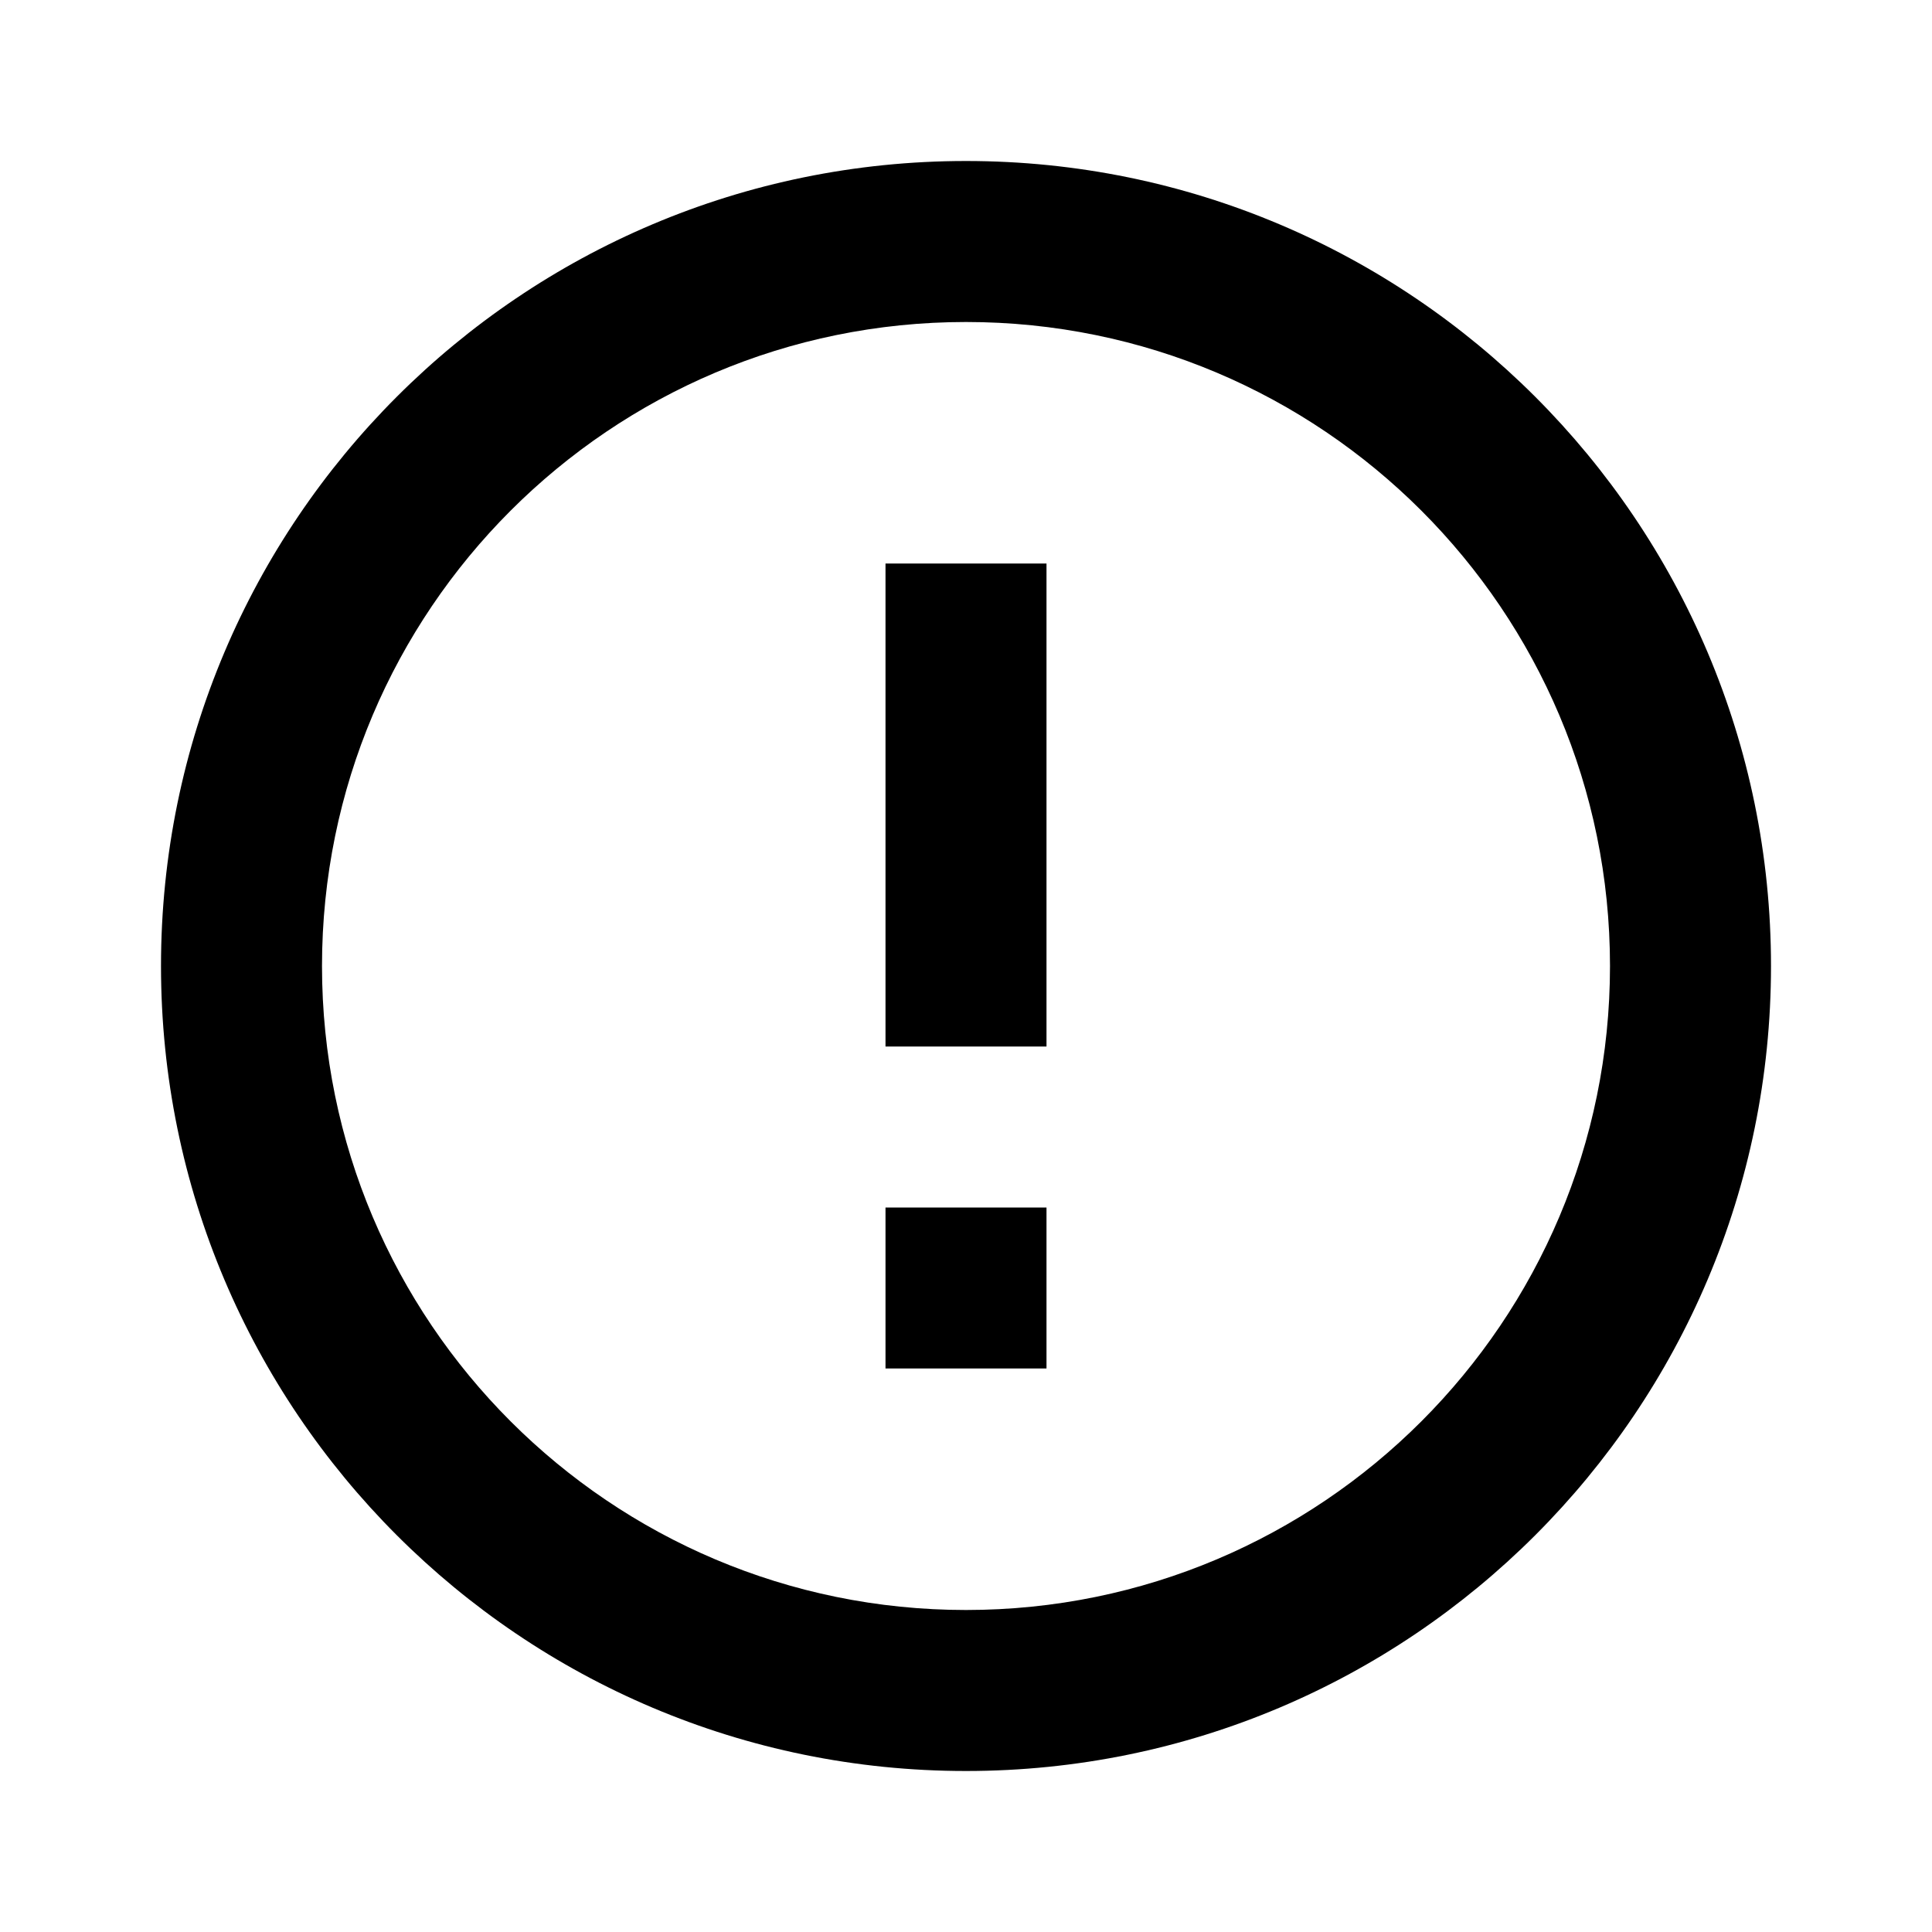
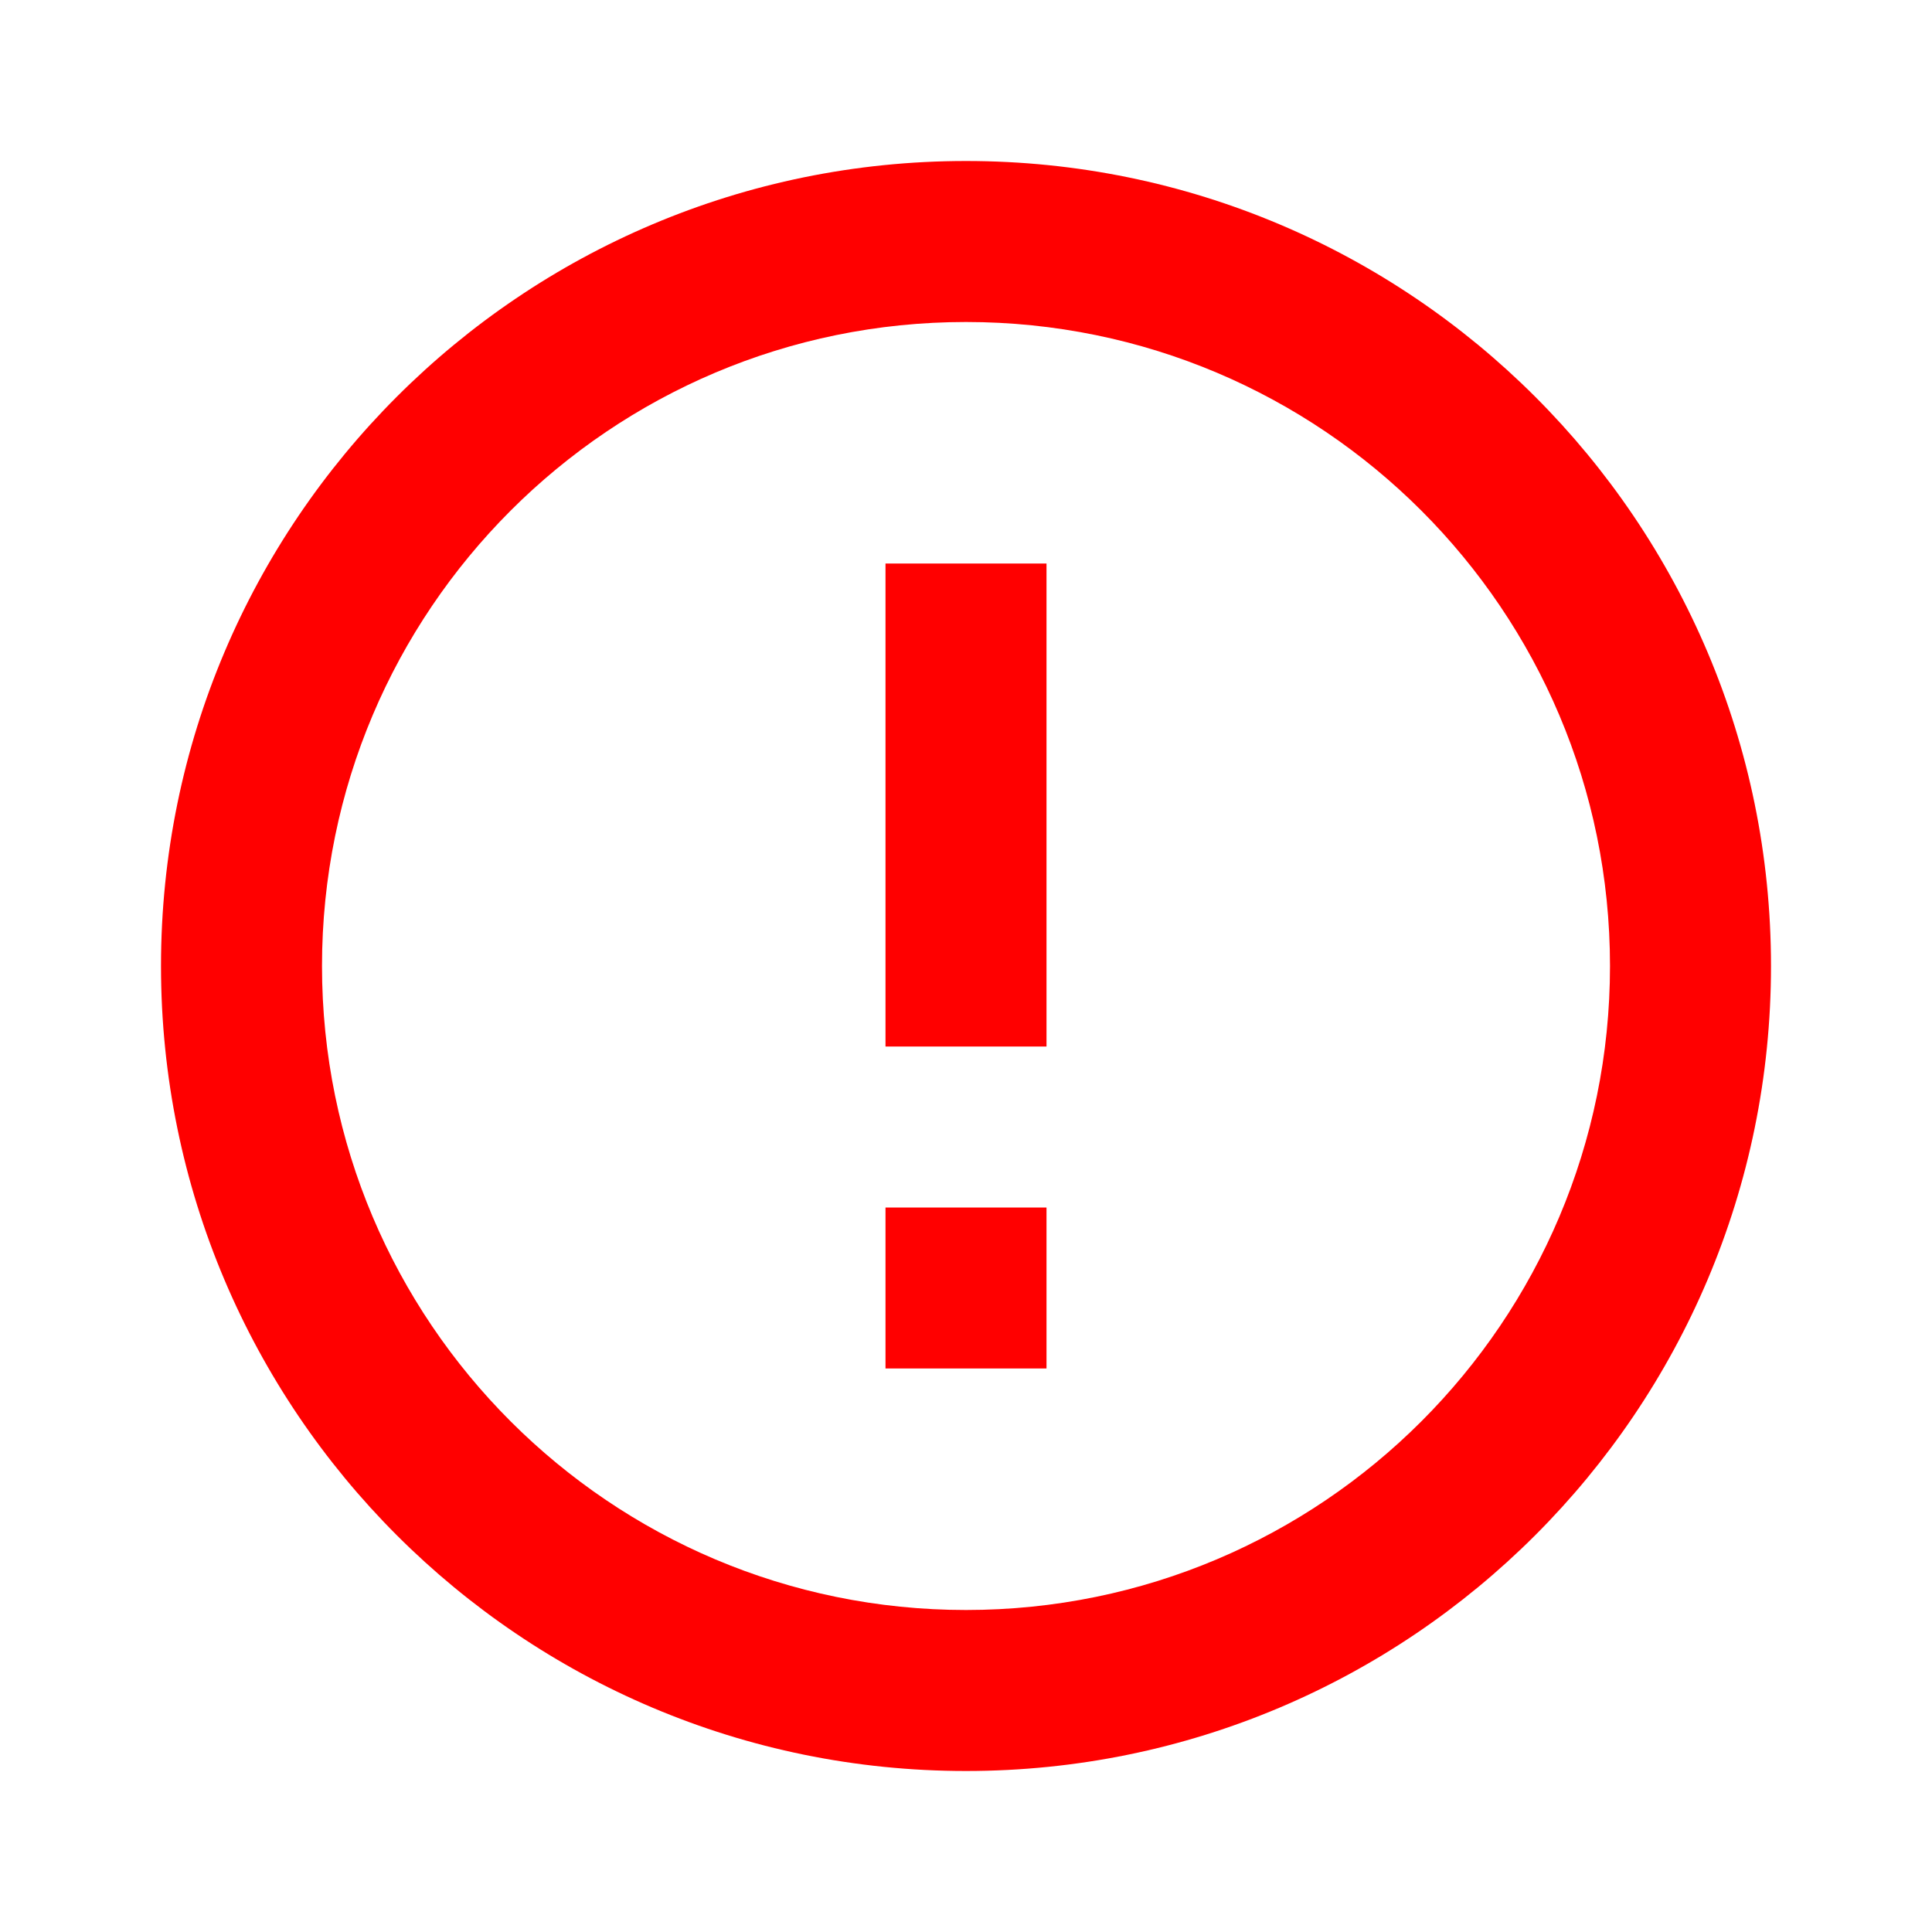
- <svg xmlns="http://www.w3.org/2000/svg" viewBox="0 0 24 24" fill="currentColor">
+ <svg xmlns="http://www.w3.org/2000/svg" viewBox="0 0 24 24" fill="red">
  <path d="M12 22C6.477 22 2 17.523 2 12C2 6.477 6.477 2 12 2C17.523 2 22 6.477 22 12C22 17.523 17.523 22 12 22ZM12 20C16.418 20 20 16.418 20 12C20 7.582 16.418 4 12 4C7.582 4 4 7.582 4 12C4 16.418 7.582 20 12 20ZM11 15H13V17H11V15ZM11 7H13V13H11V7Z" />
</svg>
